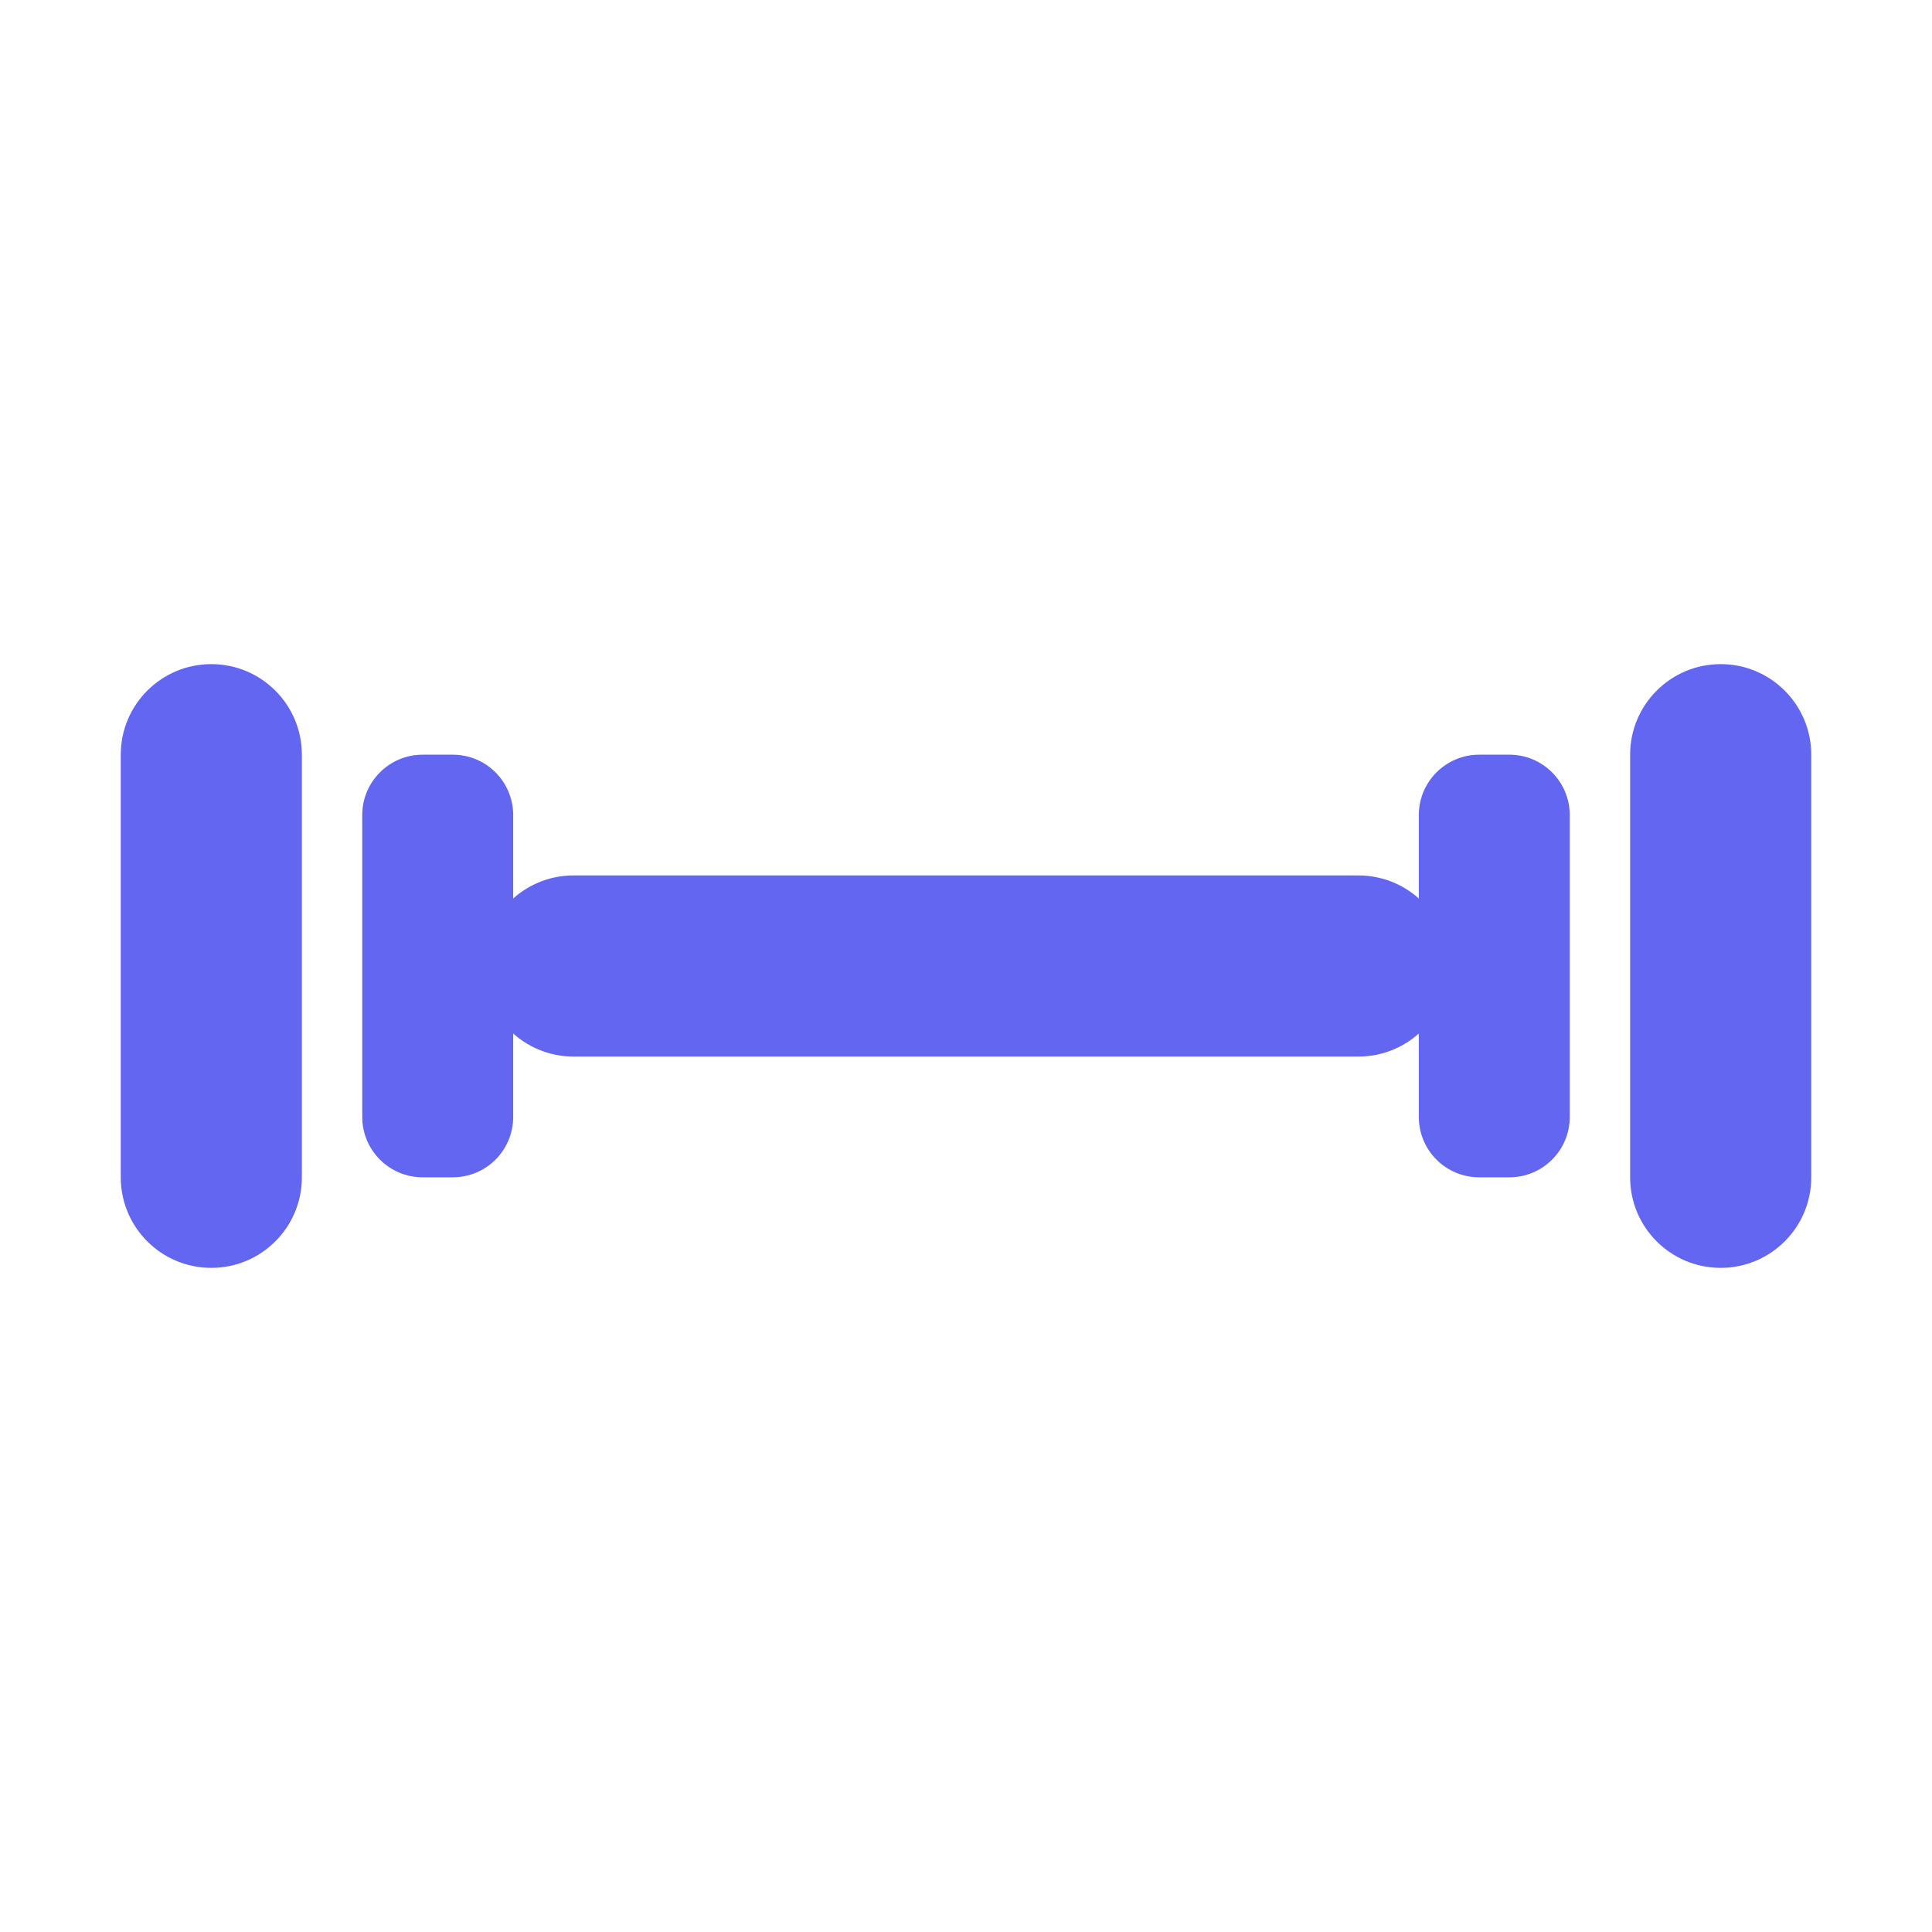
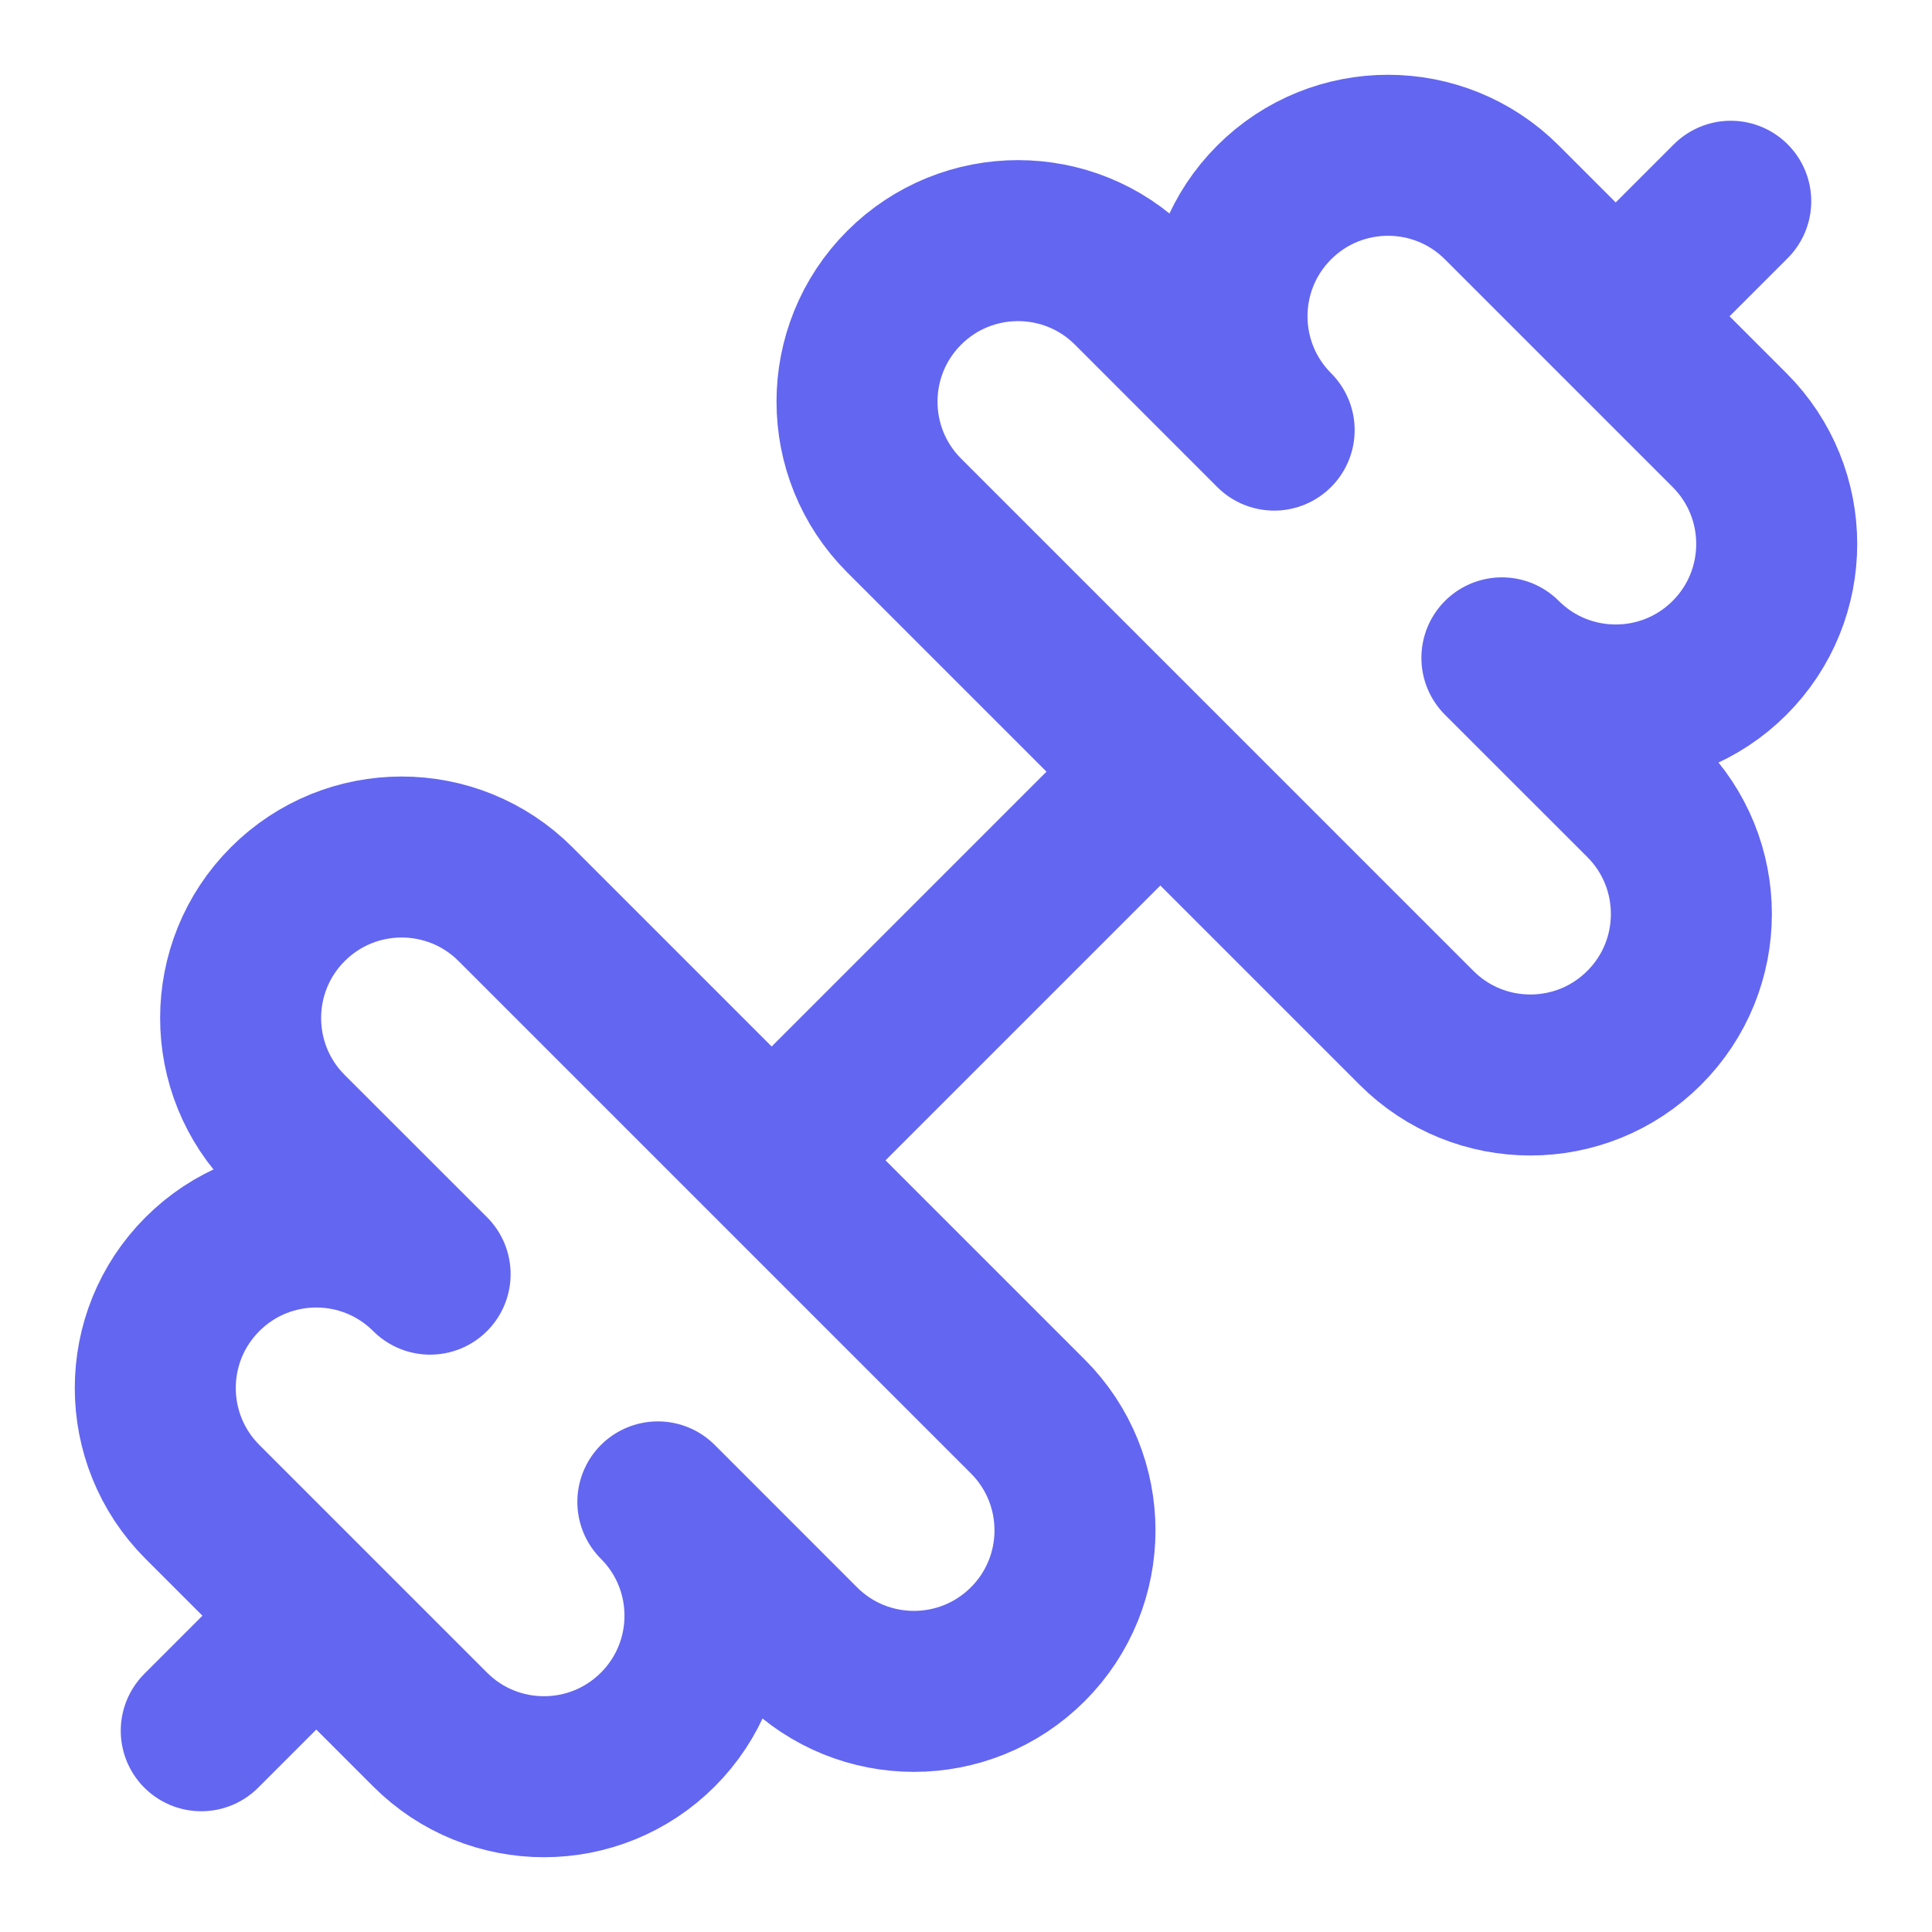
- <svg xmlns="http://www.w3.org/2000/svg" viewBox="0 0 32 32" fill="none">
-   <rect x="8" y="14.5" width="16" height="3" rx="1.5" fill="#6366f1" />
-   <rect x="2" y="11" width="3" height="10" rx="1.5" fill="#6366f1" />
-   <rect x="6" y="12.5" width="2.5" height="7" rx="1" fill="#6366f1" />
-   <rect x="23.5" y="12.5" width="2.5" height="7" rx="1" fill="#6366f1" />
-   <rect x="27" y="11" width="3" height="10" rx="1.5" fill="#6366f1" />
+ <svg xmlns="http://www.w3.org/2000/svg" width="24" height="24" viewBox="0 0 24 24" fill="none" stroke="#6366f1" stroke-width="2" stroke-linecap="round" stroke-linejoin="round" class="lucide lucide-dumbbell-icon lucide-dumbbell">
+   <path d="M17.596 12.768a2 2 0 1 0 2.829-2.829l-1.768-1.767a2 2 0 0 0 2.828-2.829l-2.828-2.828a2 2 0 0 0-2.829 2.828l-1.767-1.768a2 2 0 1 0-2.829 2.829z" />
+   <path d="m2.5 21.5 1.4-1.4" />
+   <path d="m20.1 3.9 1.4-1.4" />
+   <path d="M5.343 21.485a2 2 0 1 0 2.829-2.828l1.767 1.768a2 2 0 1 0 2.829-2.829l-6.364-6.364a2 2 0 1 0-2.829 2.829l1.768 1.767a2 2 0 0 0-2.828 2.829z" />
+   <path d="m9.6 14.4 4.8-4.8" />
</svg>
